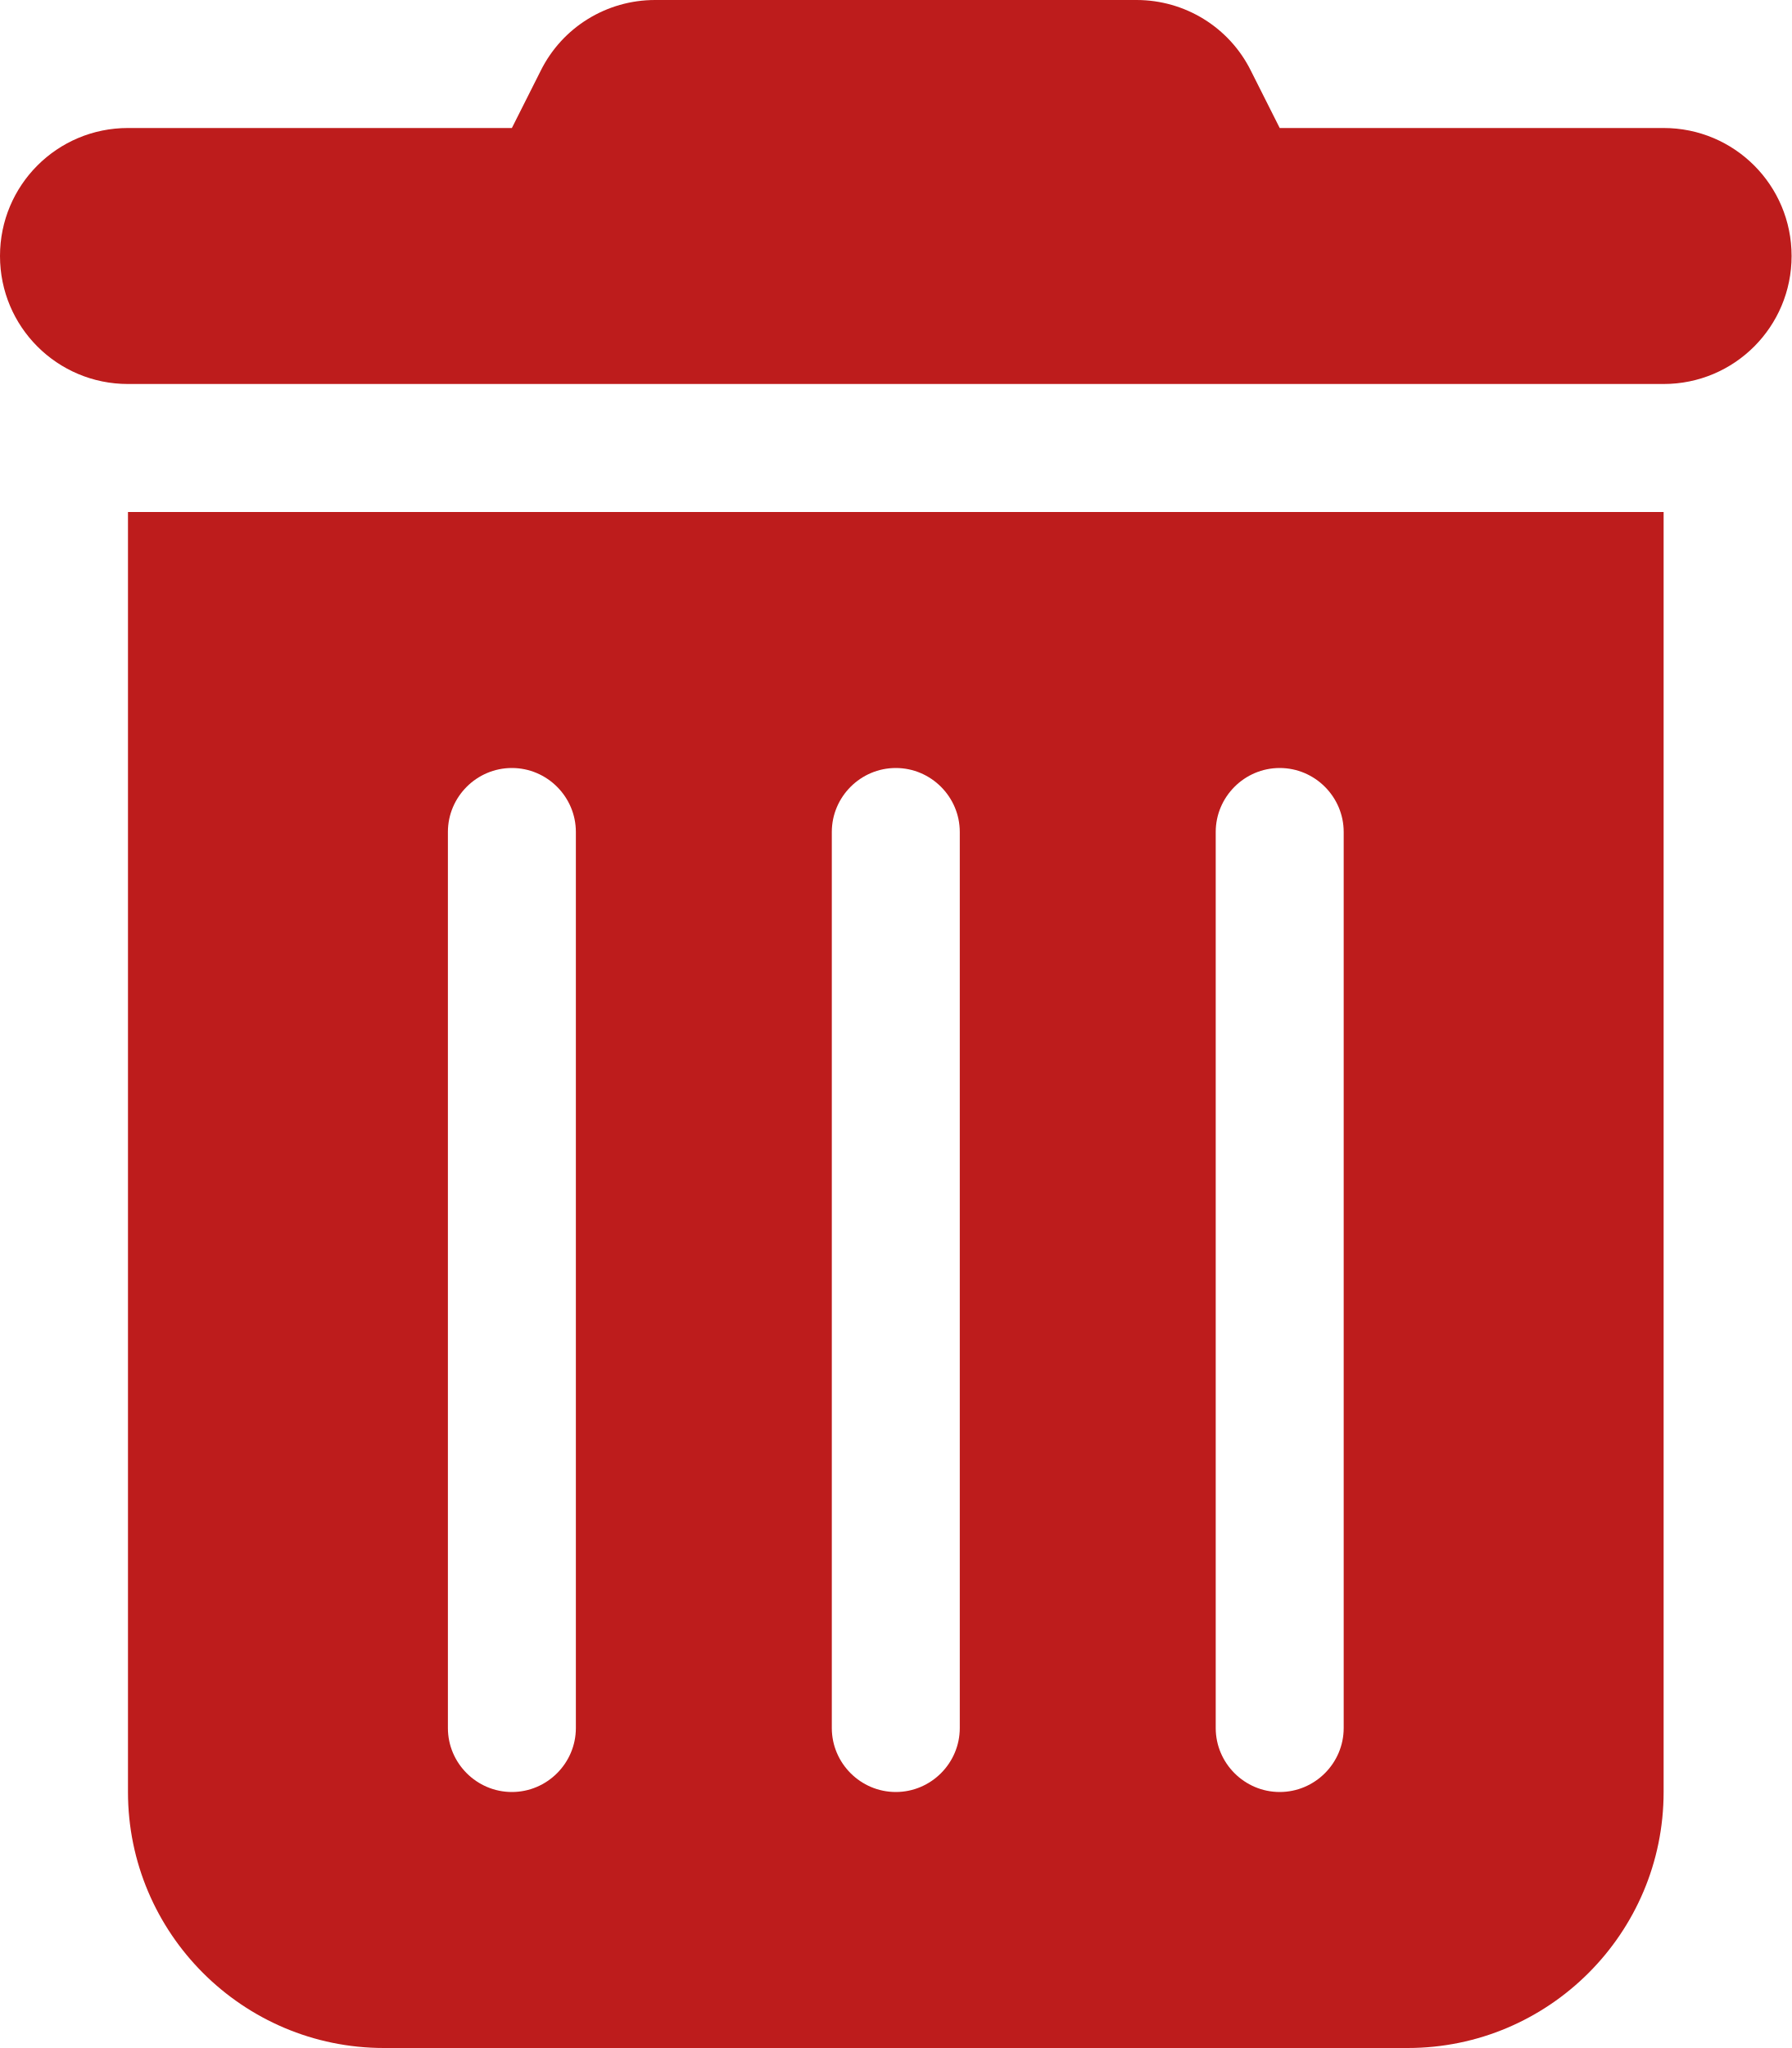
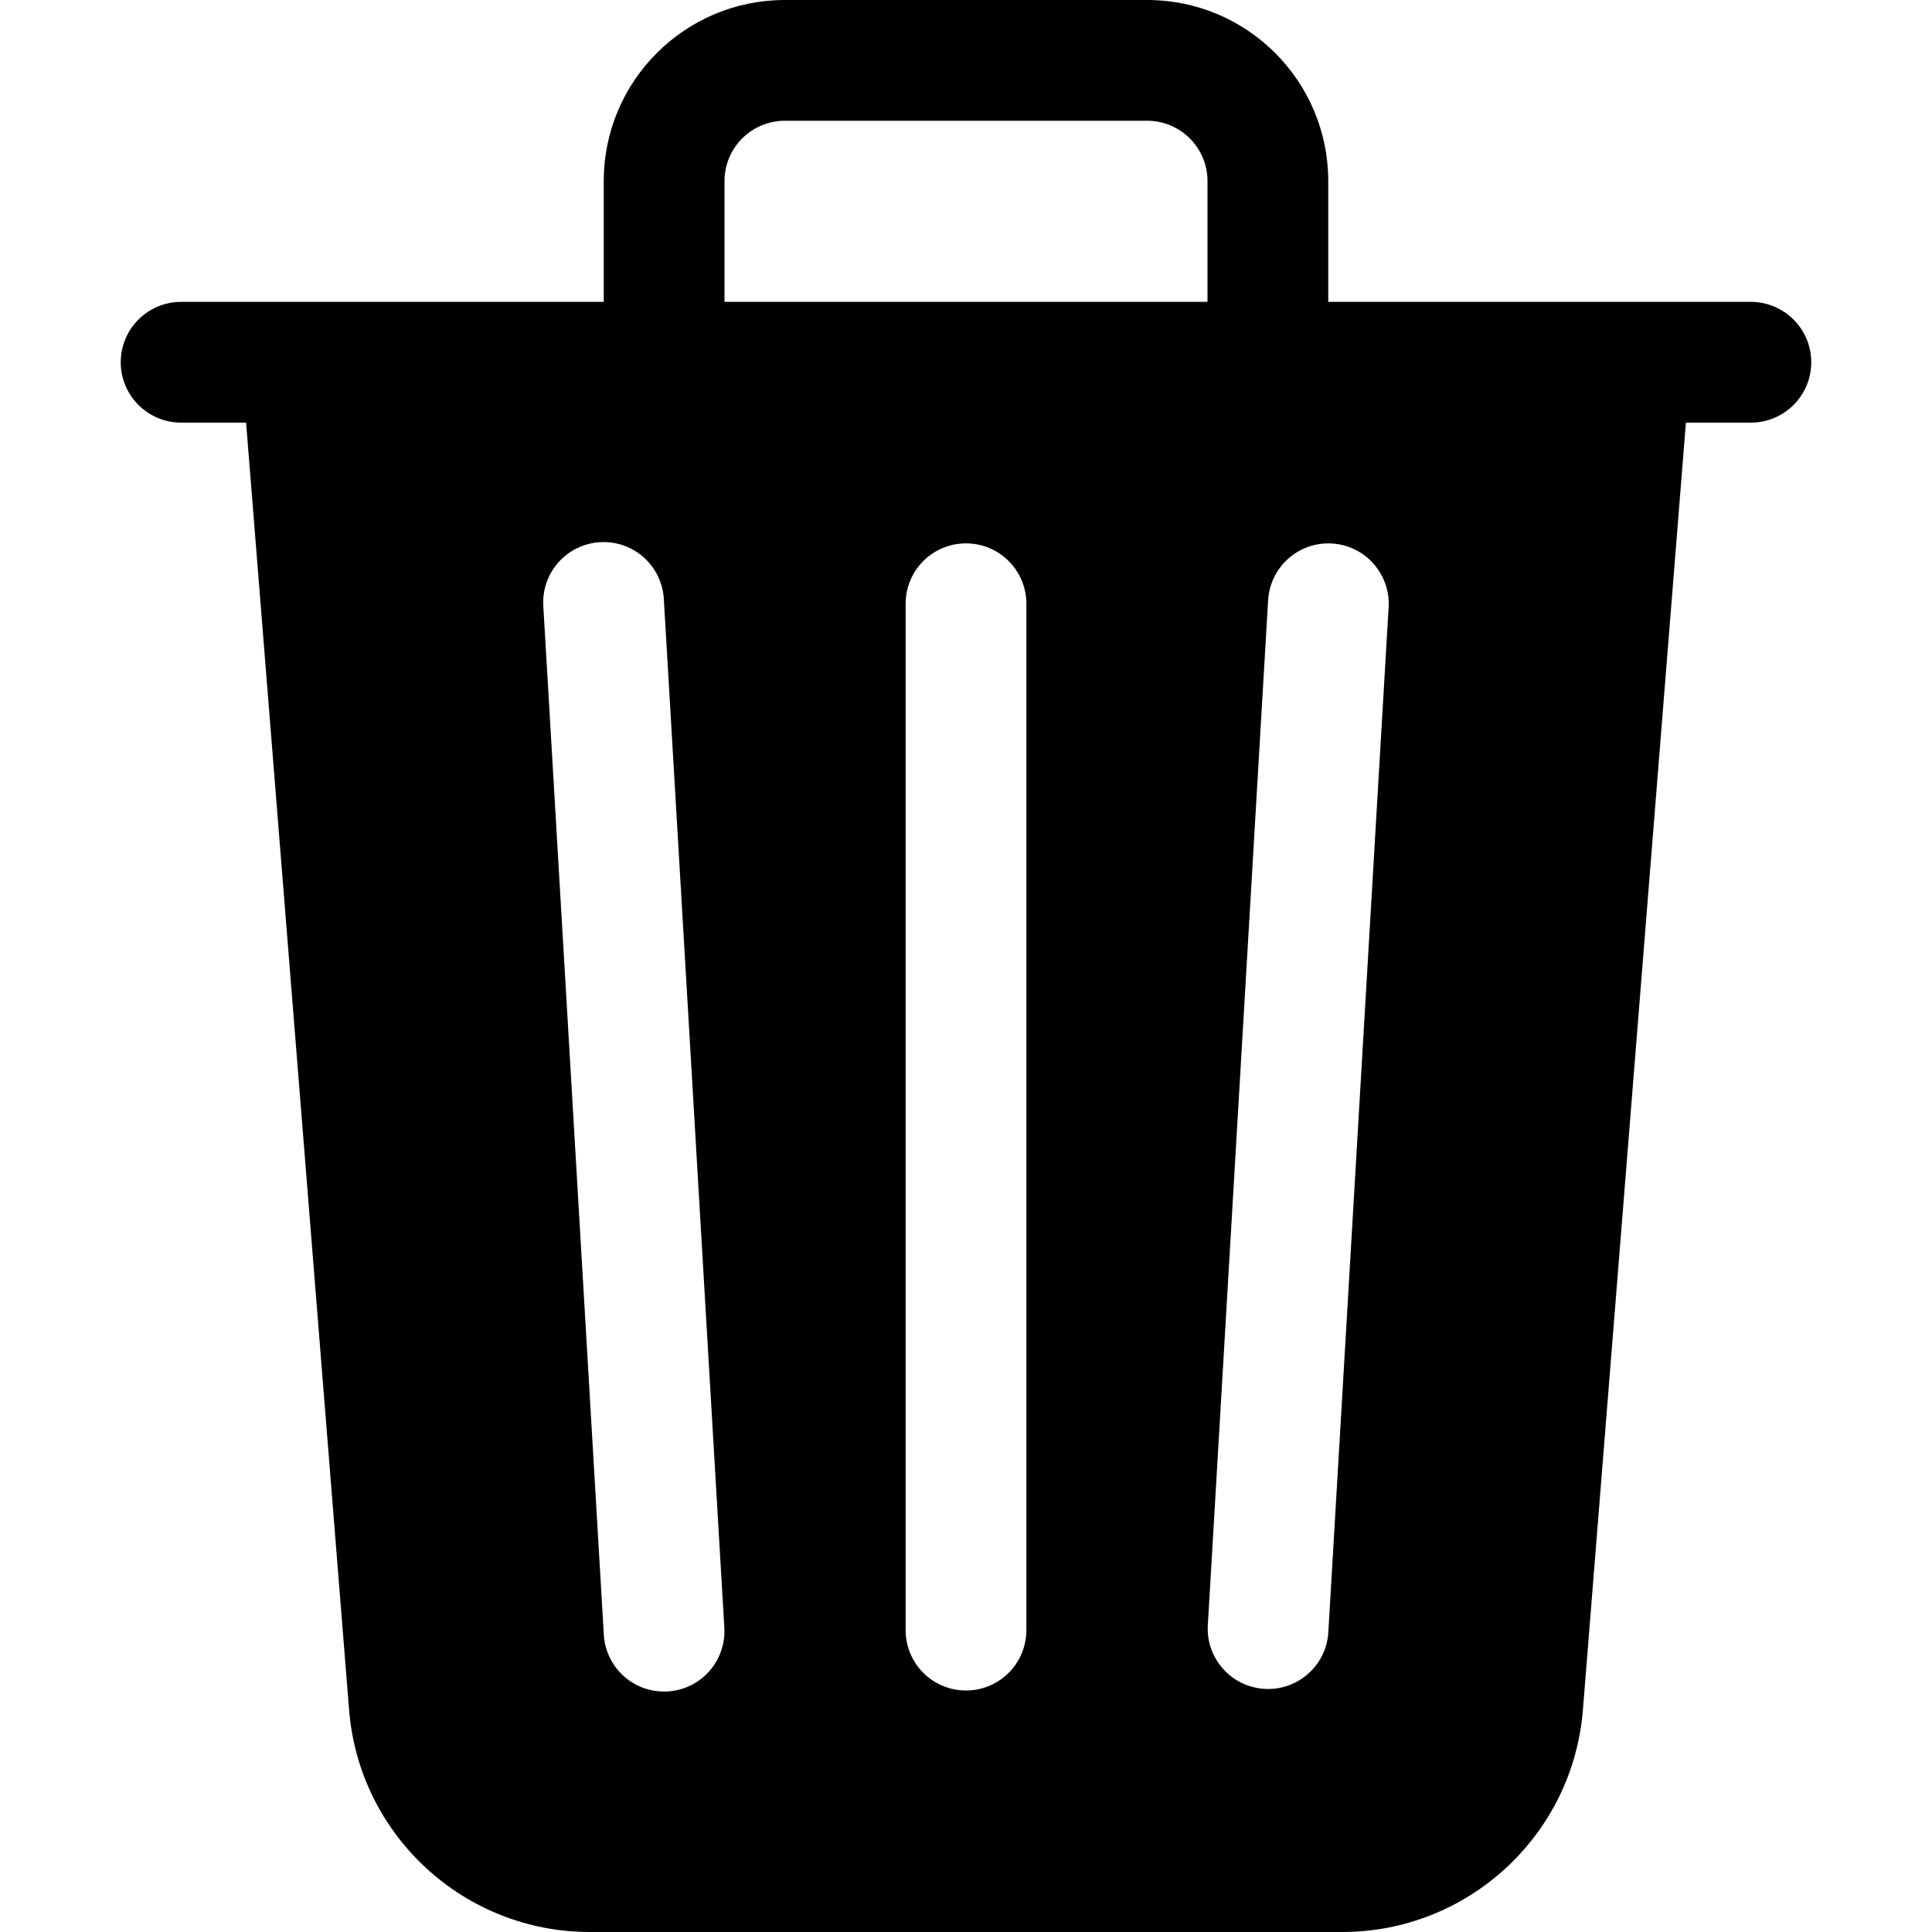
- <svg xmlns="http://www.w3.org/2000/svg" width="448" height="512" viewBox="0 0 448 512">
-   <path fill="#bd1c1c" d="M135.2 17.7C140.6 6.8 151.7 0 163.8 0h120.4c12.1 0 23.2 6.8 28.6 17.7L320 32h96c17.7 0 32 14.3 32 32s-14.3 32-32 32H32C14.3 96 0 81.7 0 64s14.3-32 32-32h96zM32 128h384v320c0 35.3-28.7 64-64 64H96c-35.3 0-64-28.7-64-64zm96 64c-8.8 0-16 7.2-16 16v224c0 8.8 7.2 16 16 16s16-7.2 16-16V208c0-8.8-7.2-16-16-16m96 0c-8.8 0-16 7.2-16 16v224c0 8.8 7.2 16 16 16s16-7.2 16-16V208c0-8.8-7.2-16-16-16m96 0c-8.8 0-16 7.2-16 16v224c0 8.8 7.2 16 16 16s16-7.2 16-16V208c0-8.8-7.2-16-16-16" />
+ <svg xmlns="http://www.w3.org/2000/svg" width="16" height="16" viewBox="0 0 16 16">
+   <path fill="currentColor" d="M11 1.5v1h3.5a.5.5 0 0 1 0 1h-.538l-.853 10.66A2 2 0 0 1 11.115 16h-6.23a2 2 0 0 1-1.994-1.84L2.038 3.5H1.5a.5.5 0 0 1 0-1H5v-1A1.5 1.5 0 0 1 6.5 0h3A1.5 1.5 0 0 1 11 1.5m-5 0v1h4v-1a.5.5 0 0 0-.5-.5h-3a.5.5 0 0 0-.5.5M4.5 5.029l.5 8.5a.5.5 0 1 0 .998-.06l-.5-8.5a.5.5 0 1 0-.998.06m6.53-.528a.5.5 0 0 0-.528.47l-.5 8.5a.5.5 0 0 0 .998.058l.5-8.5a.5.5 0 0 0-.47-.528M8 4.5a.5.5 0 0 0-.5.5v8.5a.5.5 0 0 0 1 0V5a.5.5 0 0 0-.5-.5" />
</svg>
